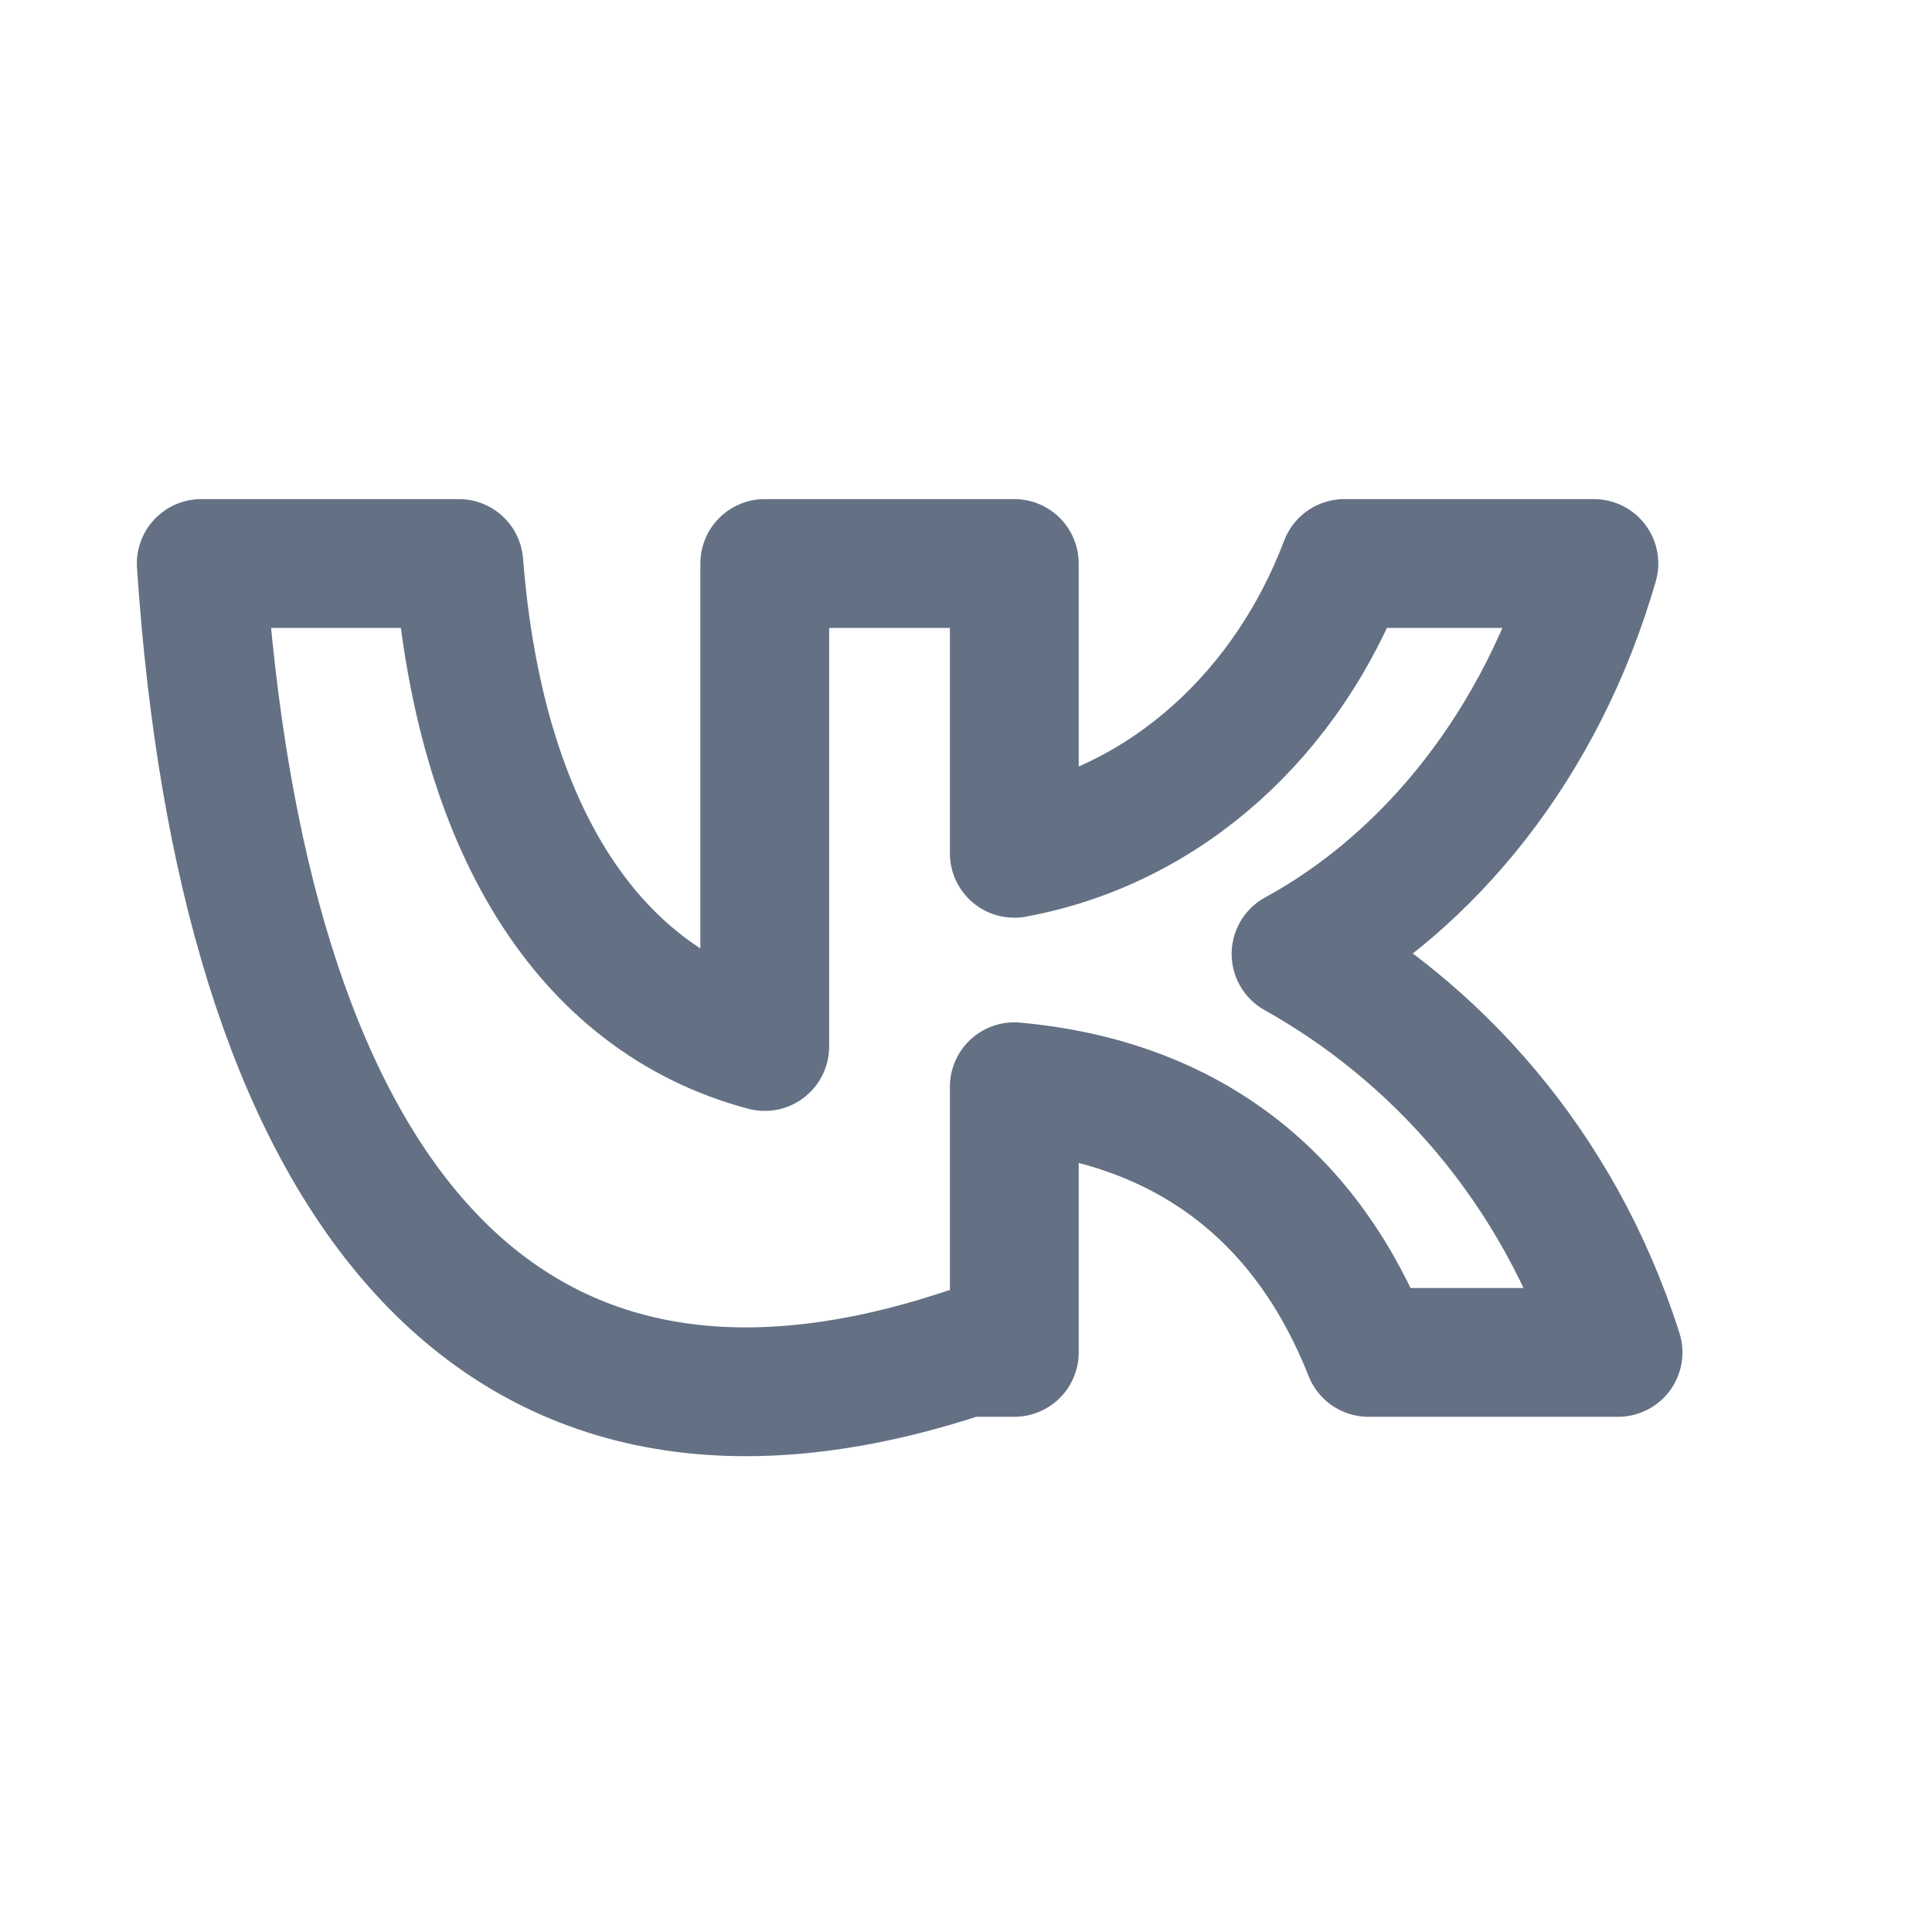
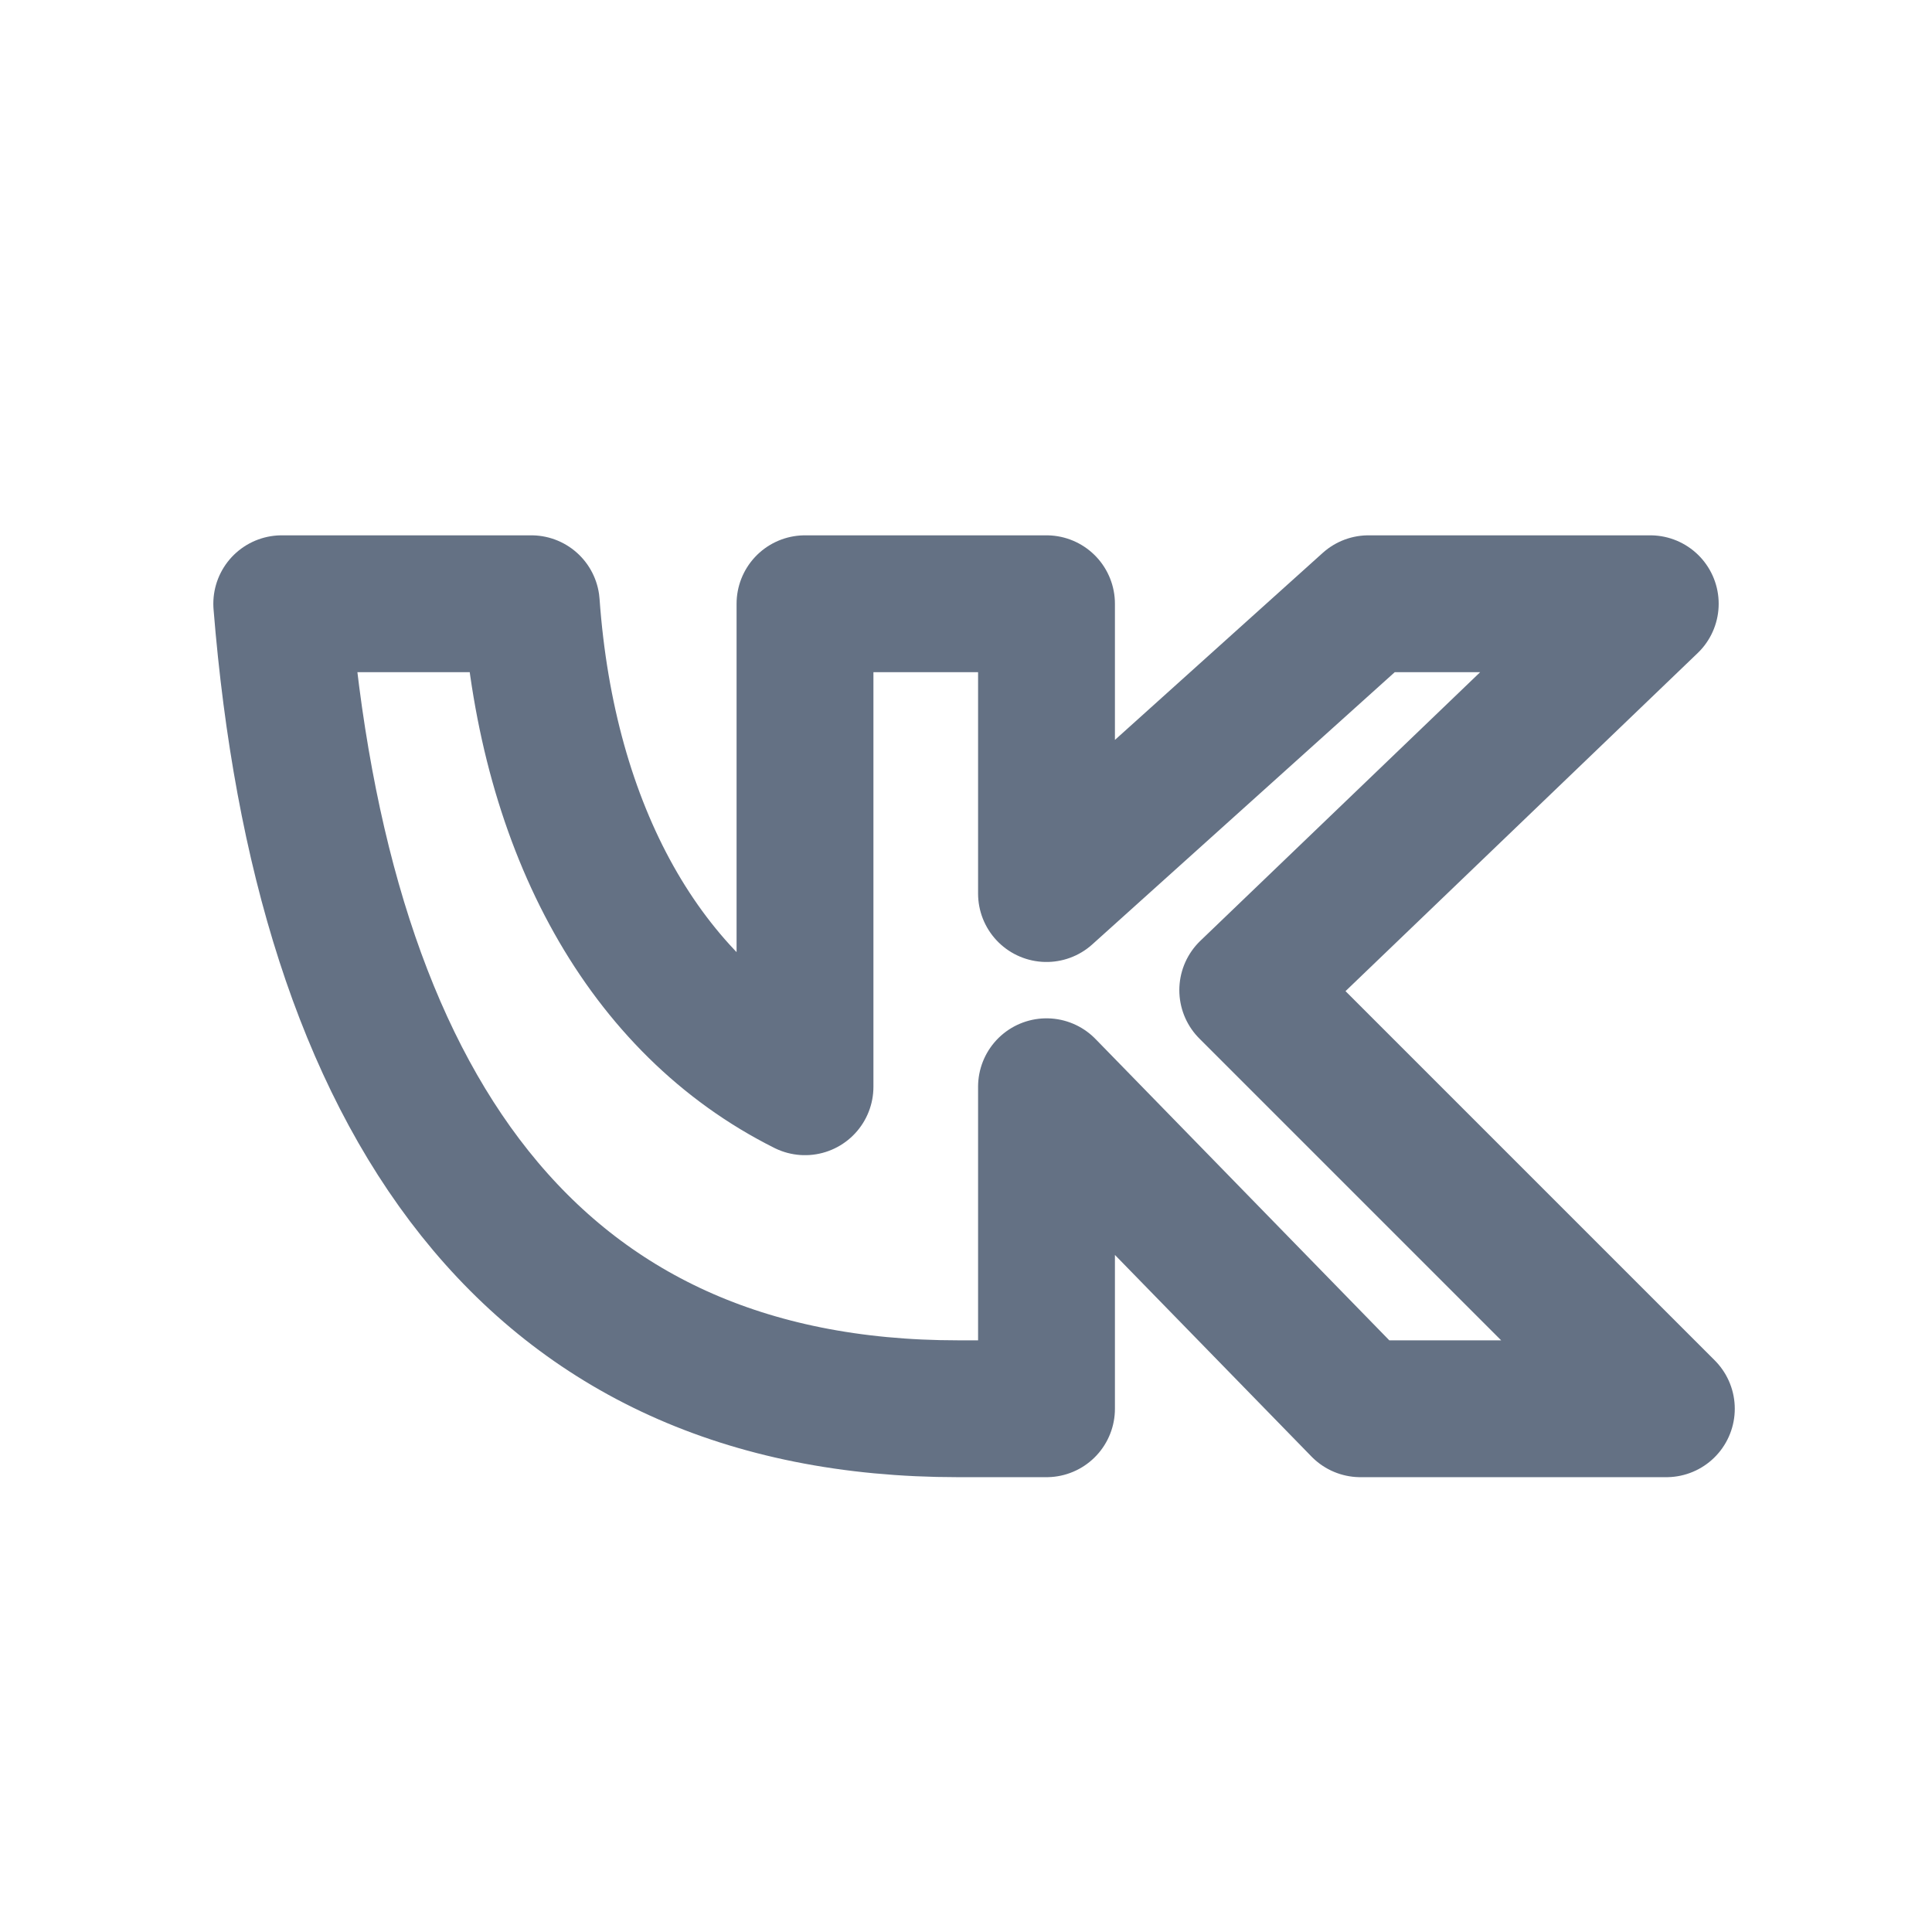
- <svg xmlns="http://www.w3.org/2000/svg" viewBox="0 0 24 24" fill="none" stroke="#647184" stroke-width="1.6" stroke-linecap="round" stroke-linejoin="round">
-   <path d="M2.5 7h3.2c.25 3.2 1.55 5.4 3.8 6V7h3.1v3.6c1.9-.35 3.4-1.75 4.1-3.6h3.1c-.65 2.25-2.05 3.95-3.7 4.85 1.7.95 3.25 2.6 4 4.95h-3.1c-.75-1.9-2.2-3.1-4.4-3.3v3.3h-.6C6 18.8 3 14.5 2.5 7Z" />
+ <svg xmlns="http://www.w3.org/2000/svg" viewBox="0 0 24 24" fill="none" stroke="#647184" stroke-width="1.7" stroke-linecap="round" stroke-linejoin="round">
+   <path d="M3.5 7.5h3.1c.2 2.8 1.4 5 3.4 6V7.5h3v3.6l4-3.6h3.5l-5 4.8 5.2 5.2h-3.8l-3.9-4v4h-1.1C6.6 17.5 4 13.7 3.5 7.5Z" />
</svg>
